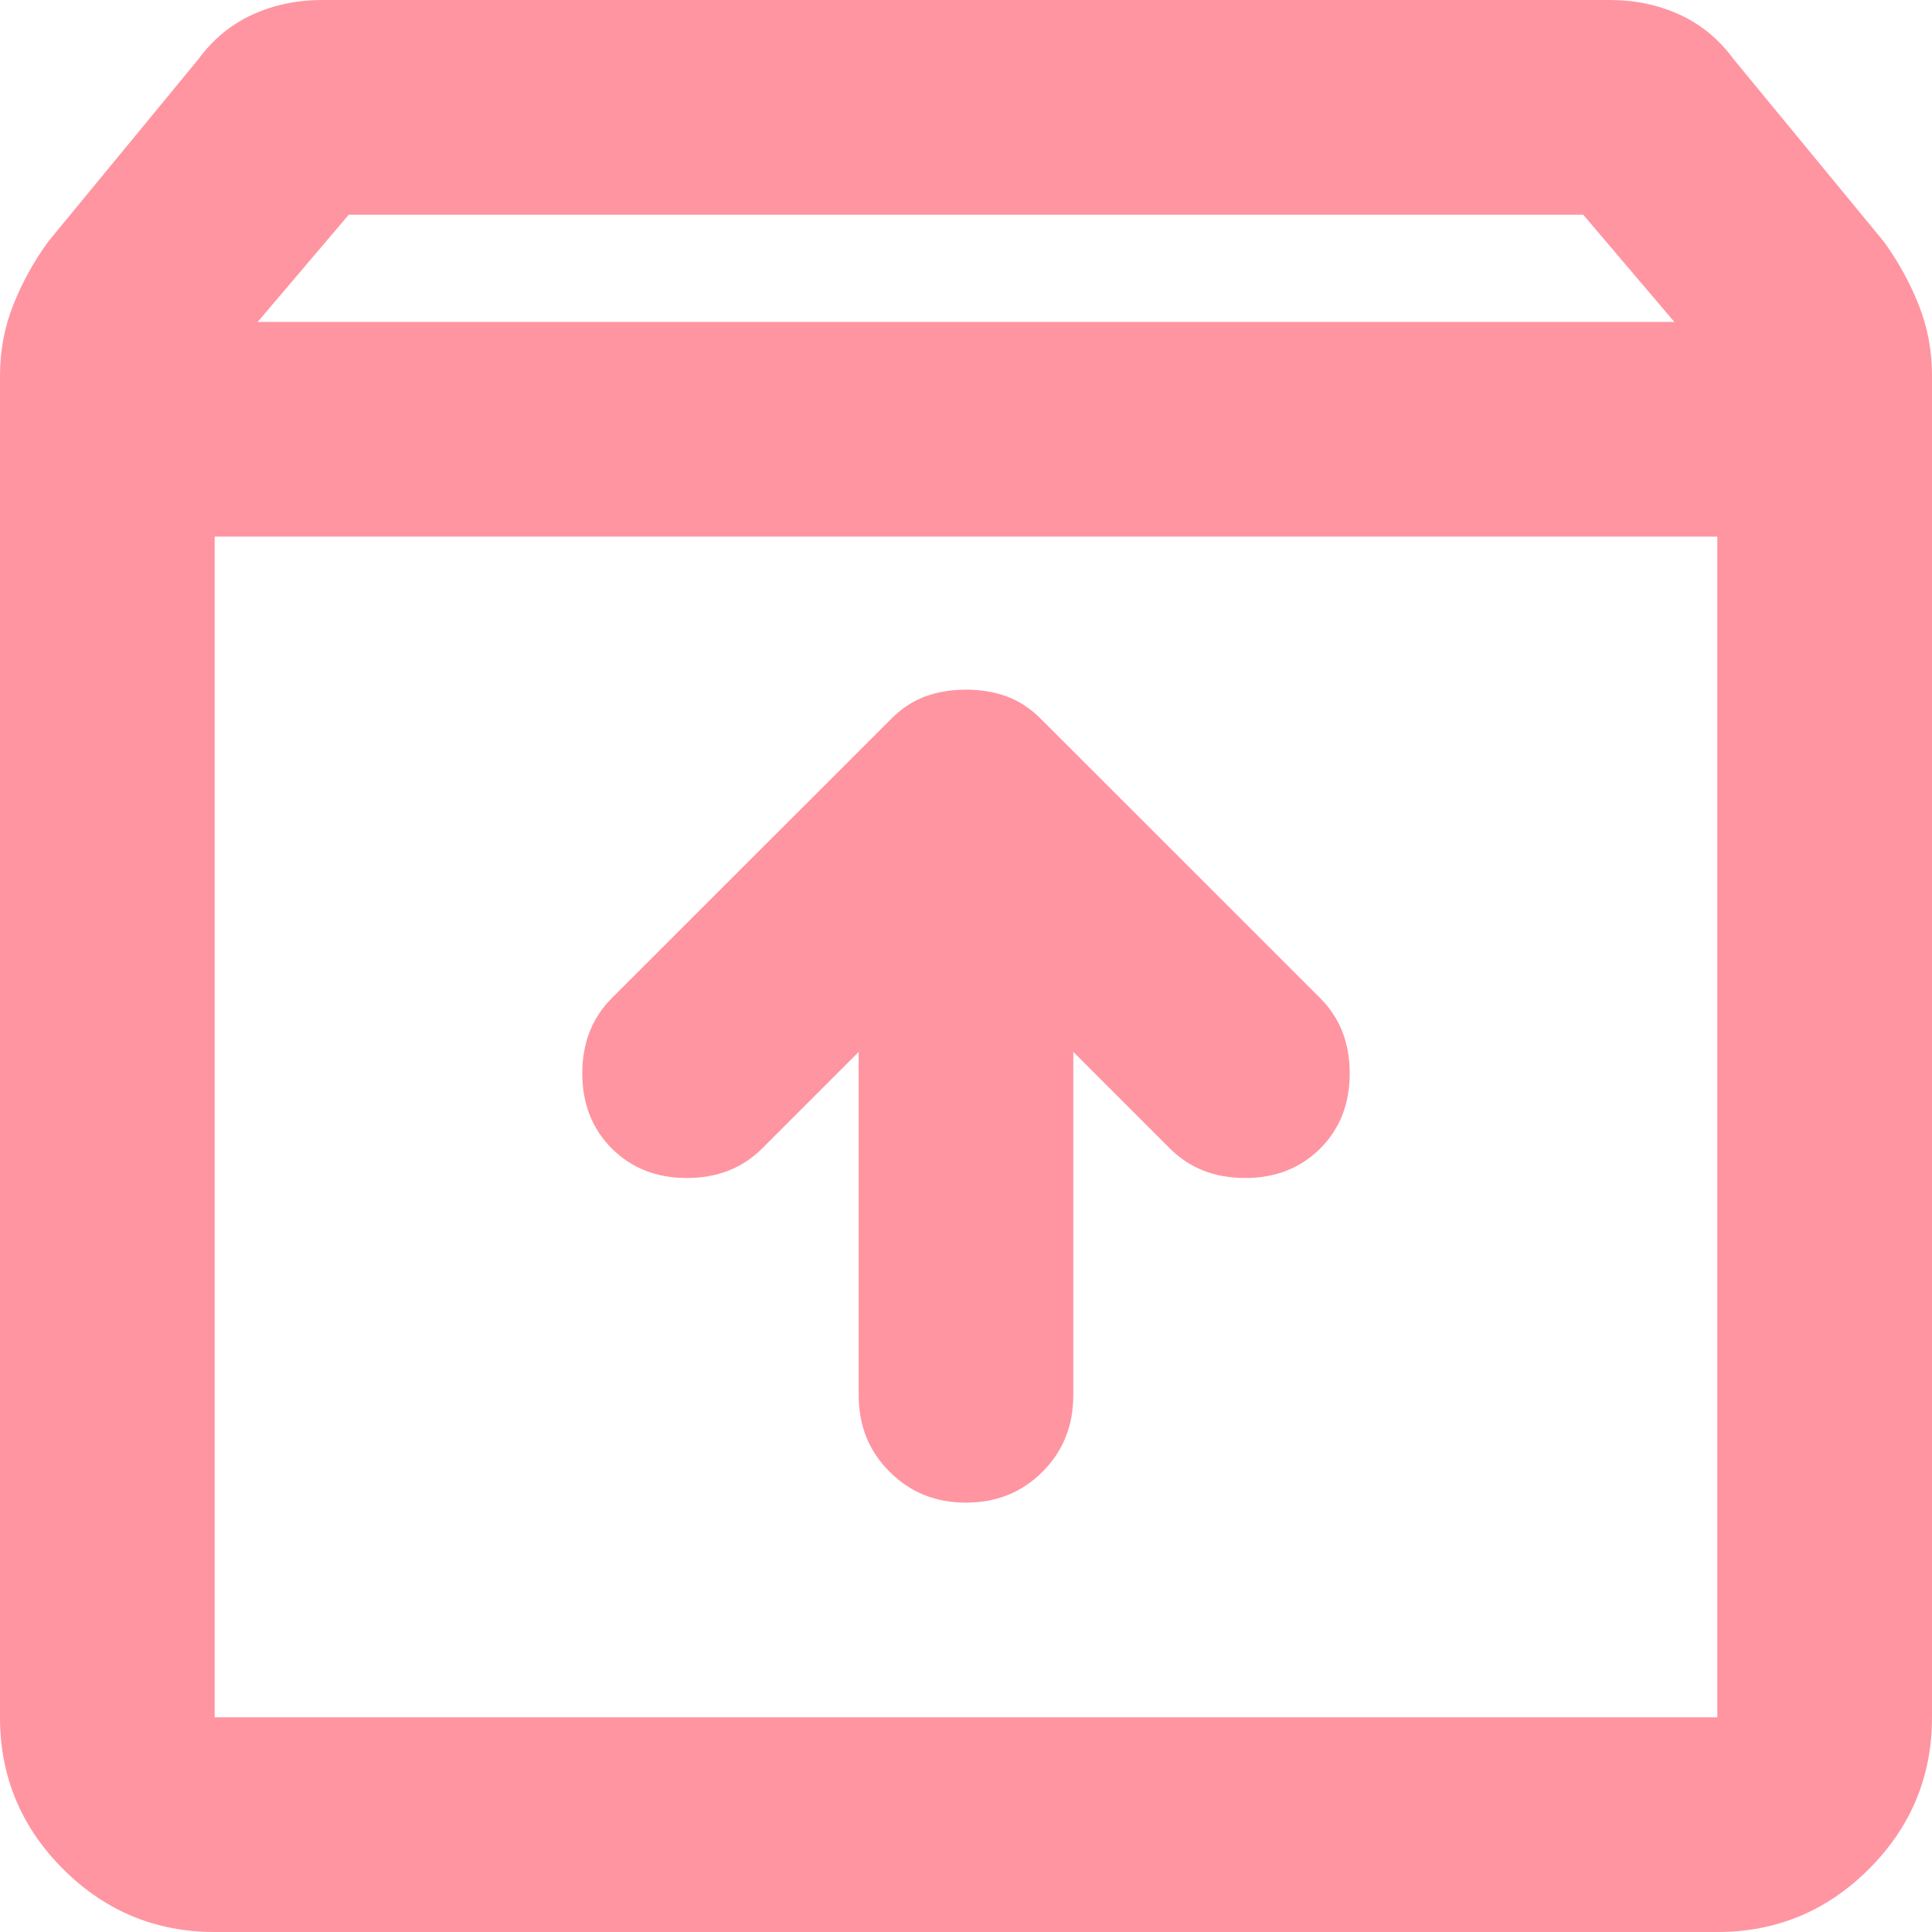
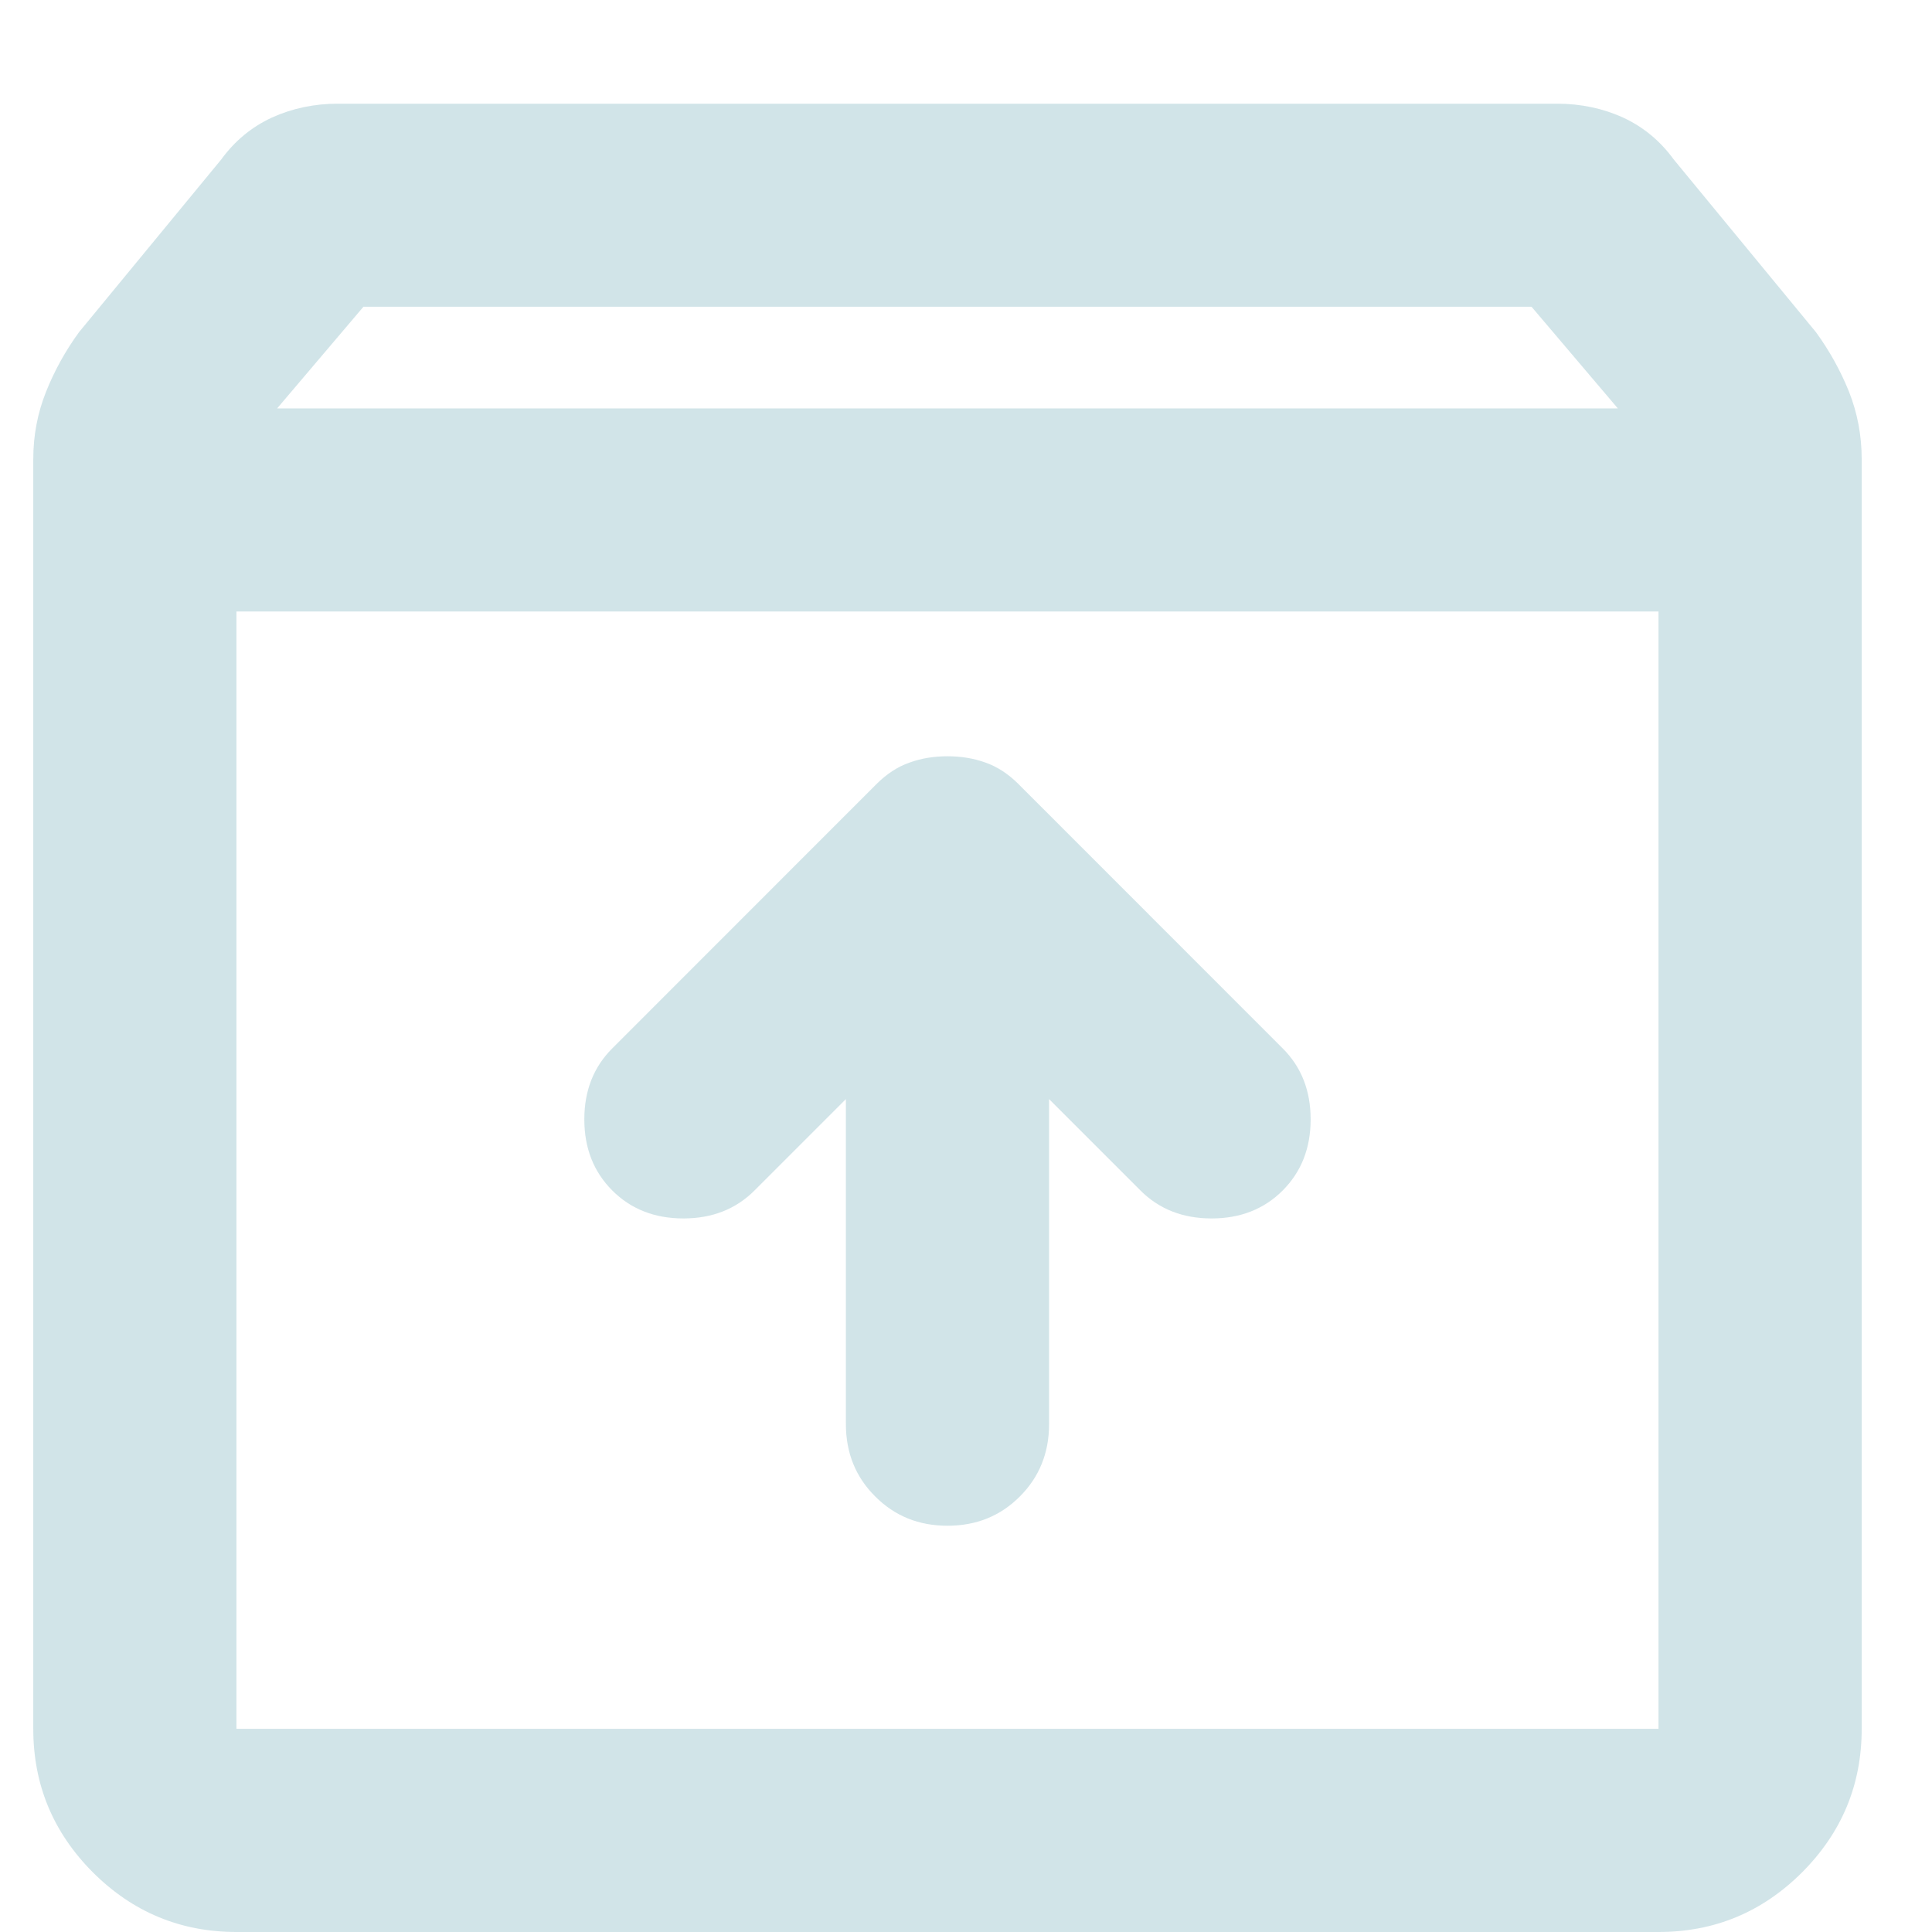
- <svg xmlns="http://www.w3.org/2000/svg" width="26" height="26" viewBox="0 0 26 26" fill="none">
-   <path d="M2.889 26C2.094 26 1.414 25.717 0.848 25.152C0.283 24.586 0 23.906 0 23.111V5.056C0 4.719 0.06 4.399 0.181 4.098C0.301 3.797 0.457 3.515 0.65 3.25L2.672 0.794C2.865 0.53 3.106 0.331 3.394 0.198C3.683 0.066 3.996 0 4.333 0H21.667C22.004 0 22.317 0.066 22.606 0.198C22.894 0.331 23.135 0.53 23.328 0.794L25.35 3.25C25.543 3.515 25.699 3.797 25.819 4.098C25.94 4.399 26 4.719 26 5.056V23.111C26 23.906 25.717 24.586 25.152 25.152C24.586 25.717 23.906 26 23.111 26H2.889ZM3.467 4.333H22.533L21.306 2.889H4.694L3.467 4.333ZM2.889 23.111H23.111V7.222H2.889V23.111ZM13 20.222C13.409 20.222 13.753 20.084 14.03 19.806C14.306 19.53 14.444 19.187 14.444 18.778V14.156L15.744 15.456C16.009 15.72 16.346 15.853 16.756 15.853C17.165 15.853 17.502 15.72 17.767 15.456C18.032 15.191 18.164 14.854 18.164 14.444C18.164 14.035 18.032 13.698 17.767 13.433L14.011 9.678C13.867 9.533 13.71 9.431 13.542 9.37C13.373 9.31 13.193 9.281 13 9.281C12.807 9.281 12.627 9.31 12.458 9.37C12.29 9.431 12.133 9.533 11.989 9.678L8.233 13.433C7.969 13.698 7.836 14.035 7.836 14.444C7.836 14.854 7.969 15.191 8.233 15.456C8.498 15.72 8.835 15.853 9.244 15.853C9.654 15.853 9.991 15.72 10.256 15.456L11.556 14.156V18.778C11.556 19.187 11.694 19.53 11.972 19.806C12.248 20.084 12.591 20.222 13 20.222ZM2.889 23.111V7.222V23.111Z" fill="rgba(255, 123, 137, 0.8)" />
+ <svg xmlns="http://www.w3.org/2000/svg" width="18" height="18" viewBox="0 0 18 18" fill="none">
+   <path d="M2.203 18C1.683 18 1.237 17.815 0.866 17.445C0.495 17.073 0.31 16.628 0.31 16.107V4.278C0.31 4.057 0.35 3.848 0.429 3.65C0.507 3.454 0.61 3.268 0.736 3.095L2.061 1.486C2.187 1.313 2.345 1.182 2.534 1.095C2.724 1.009 2.929 0.966 3.149 0.966H14.506C14.726 0.966 14.932 1.009 15.121 1.095C15.31 1.182 15.468 1.313 15.594 1.486L16.919 3.095C17.045 3.268 17.148 3.454 17.227 3.65C17.305 3.848 17.345 4.057 17.345 4.278V16.107C17.345 16.628 17.16 17.073 16.789 17.445C16.418 17.815 15.973 18 15.452 18H2.203ZM2.582 3.805H15.073L14.269 2.858H3.386L2.582 3.805ZM2.203 16.107H15.452V5.697H2.203V16.107ZM8.828 14.215C9.096 14.215 9.321 14.124 9.502 13.942C9.683 13.761 9.774 13.536 9.774 13.268V10.24L10.626 11.092C10.799 11.265 11.02 11.352 11.288 11.352C11.556 11.352 11.777 11.265 11.95 11.092C12.124 10.918 12.211 10.697 12.211 10.429C12.211 10.161 12.124 9.94 11.95 9.767L9.49 7.306C9.395 7.211 9.293 7.144 9.182 7.105C9.072 7.065 8.954 7.046 8.828 7.046C8.701 7.046 8.583 7.065 8.473 7.105C8.362 7.144 8.26 7.211 8.165 7.306L5.705 9.767C5.531 9.94 5.444 10.161 5.444 10.429C5.444 10.697 5.531 10.918 5.705 11.092C5.878 11.265 6.099 11.352 6.367 11.352C6.635 11.352 6.856 11.265 7.029 11.092L7.881 10.24V13.268C7.881 13.536 7.972 13.761 8.154 13.942C8.335 14.124 8.559 14.215 8.828 14.215ZM2.203 16.107V5.697V16.107Z" fill="rgba(165, 202, 210, 0.5)" />
</svg>
